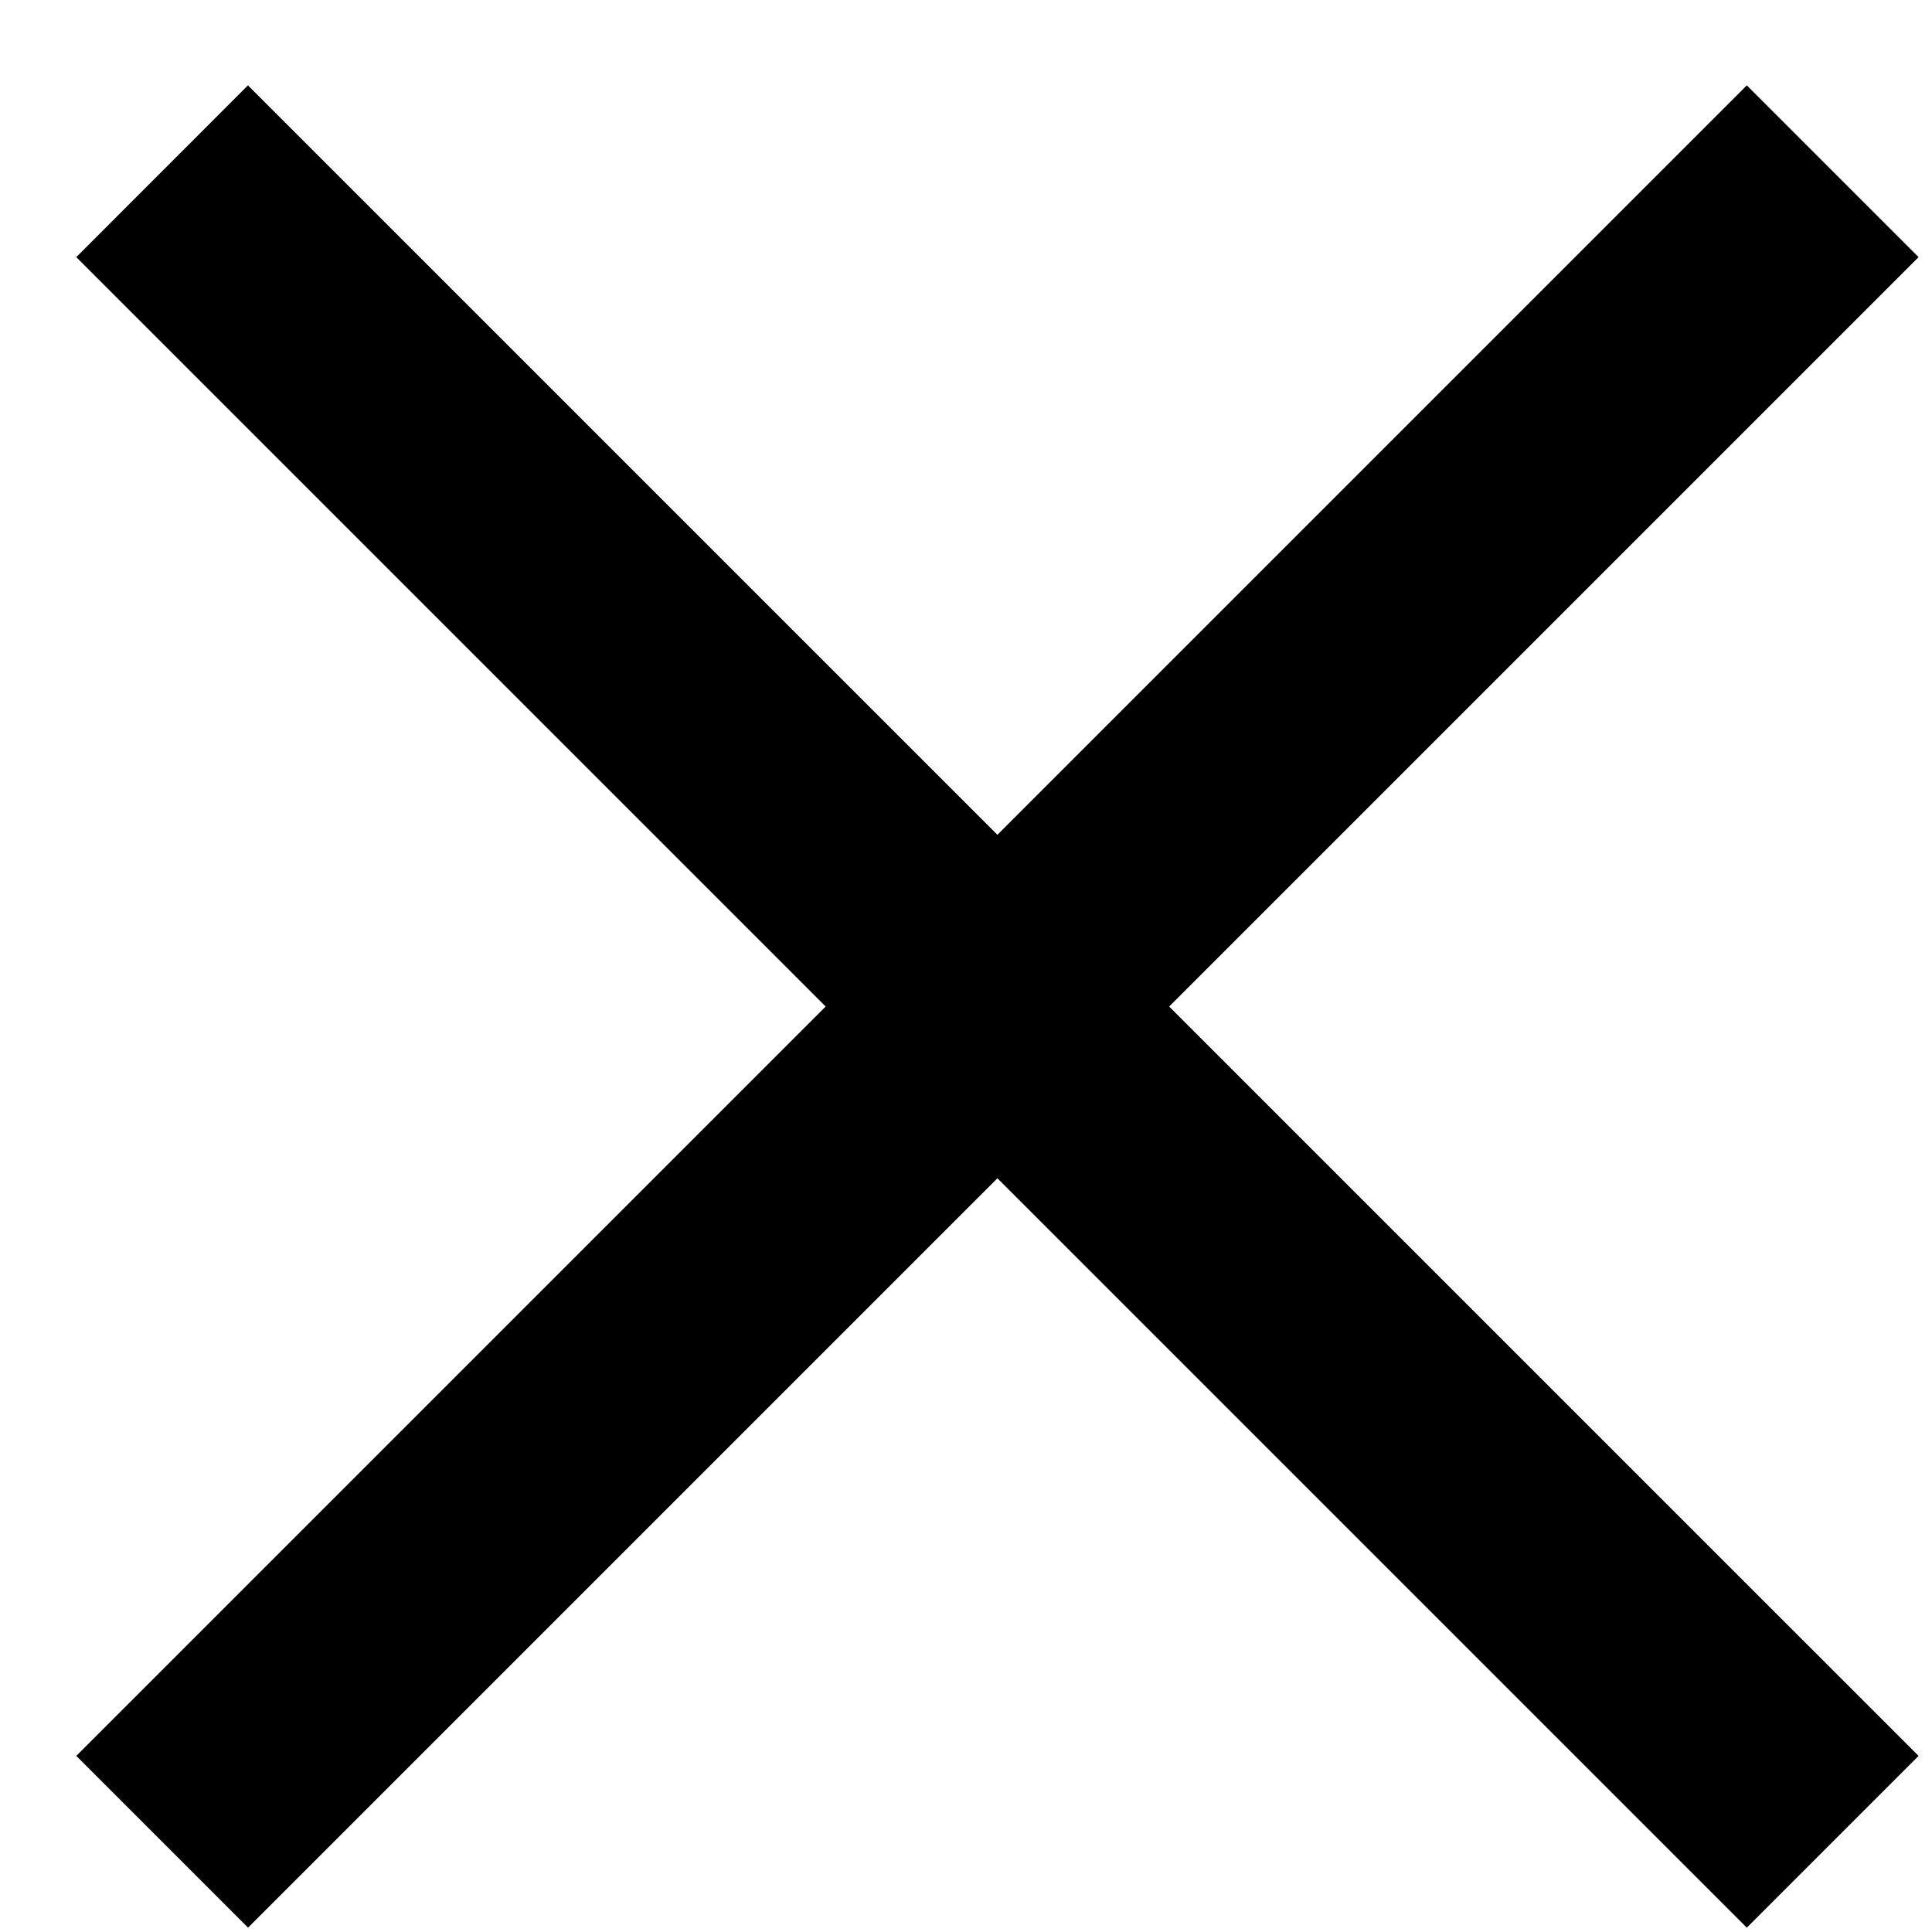
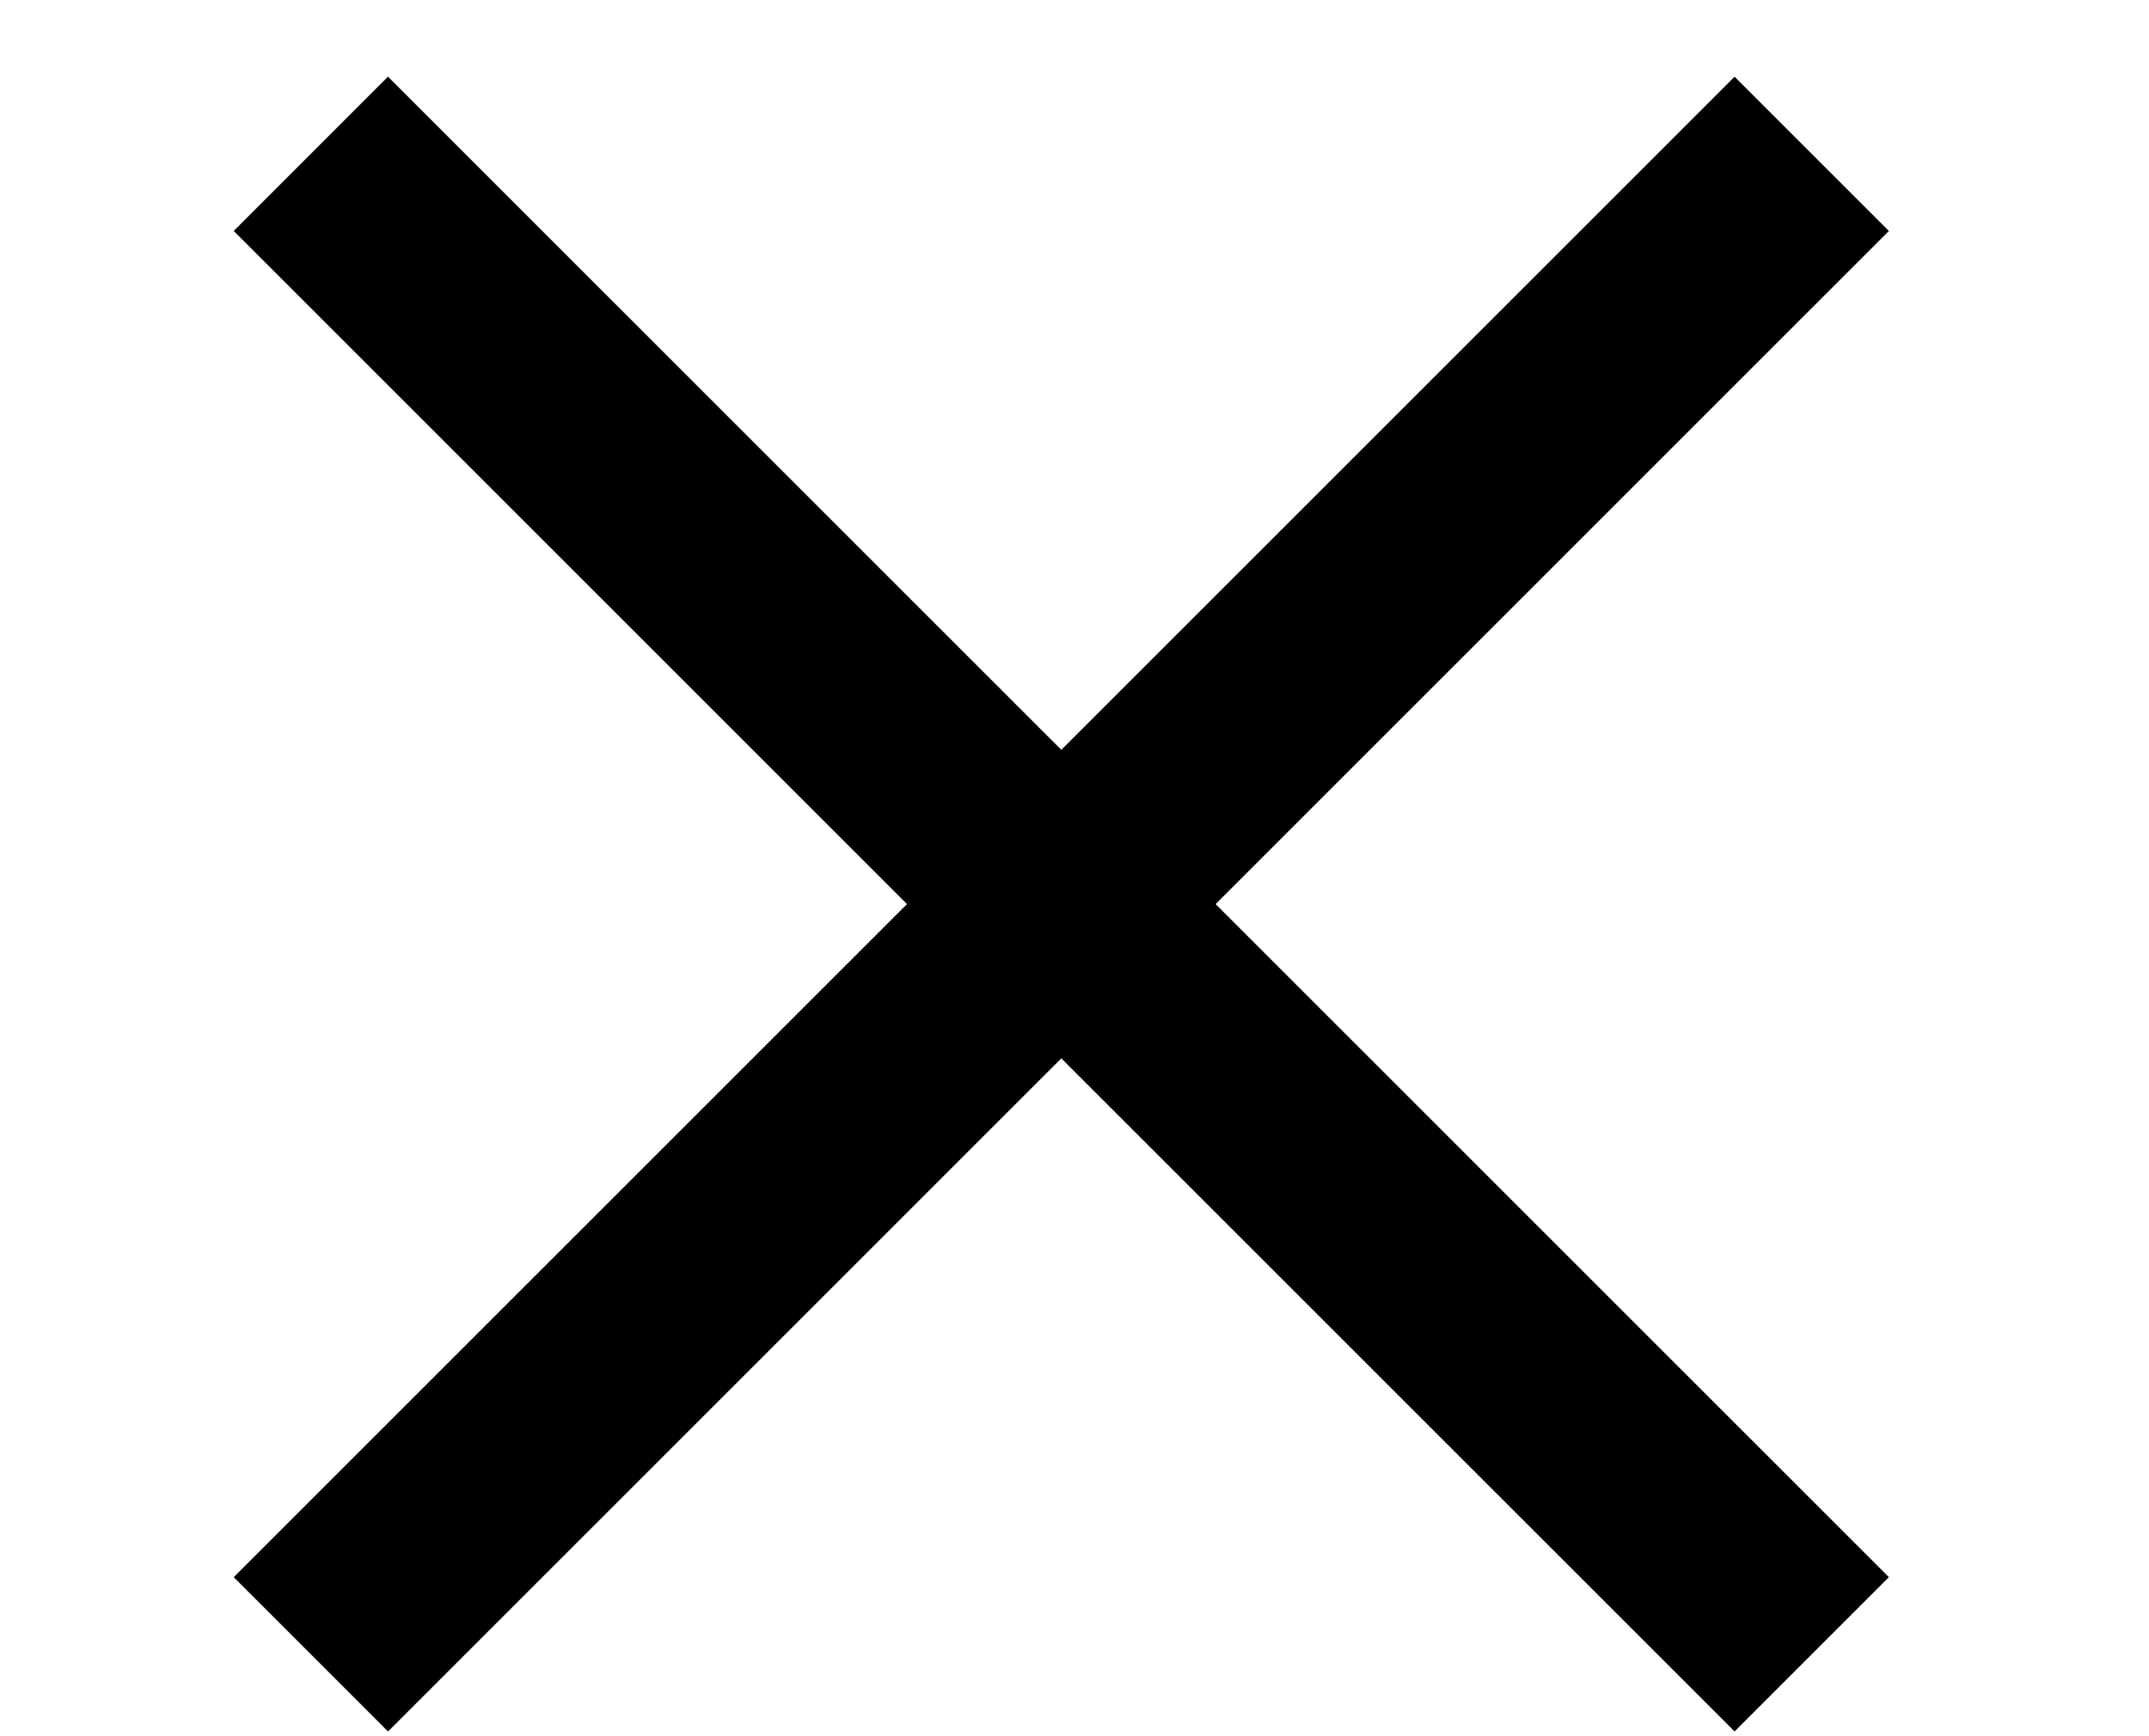
- <svg xmlns="http://www.w3.org/2000/svg" width="21" height="21" viewBox="0 0 21 21" fill="none">
-   <path d="M0.829 2.795L2.695 0.928L20.854 19.086L18.987 20.953L0.829 2.795Z" fill="black" />
-   <path d="M20.854 2.795L18.987 0.928L0.829 19.086L2.696 20.953L20.854 2.795Z" fill="black" />
+ <svg xmlns="http://www.w3.org/2000/svg" width="26" height="21" viewBox="0 0 26 21" fill="none">
+   <path d="M2.828 2.795L4.694 0.928L22.853 19.086L20.986 20.953L2.828 2.795Z" fill="black" />
+   <path d="M22.853 2.795L20.986 0.928L2.828 19.086L4.695 20.953L22.853 2.795Z" fill="black" />
</svg>
